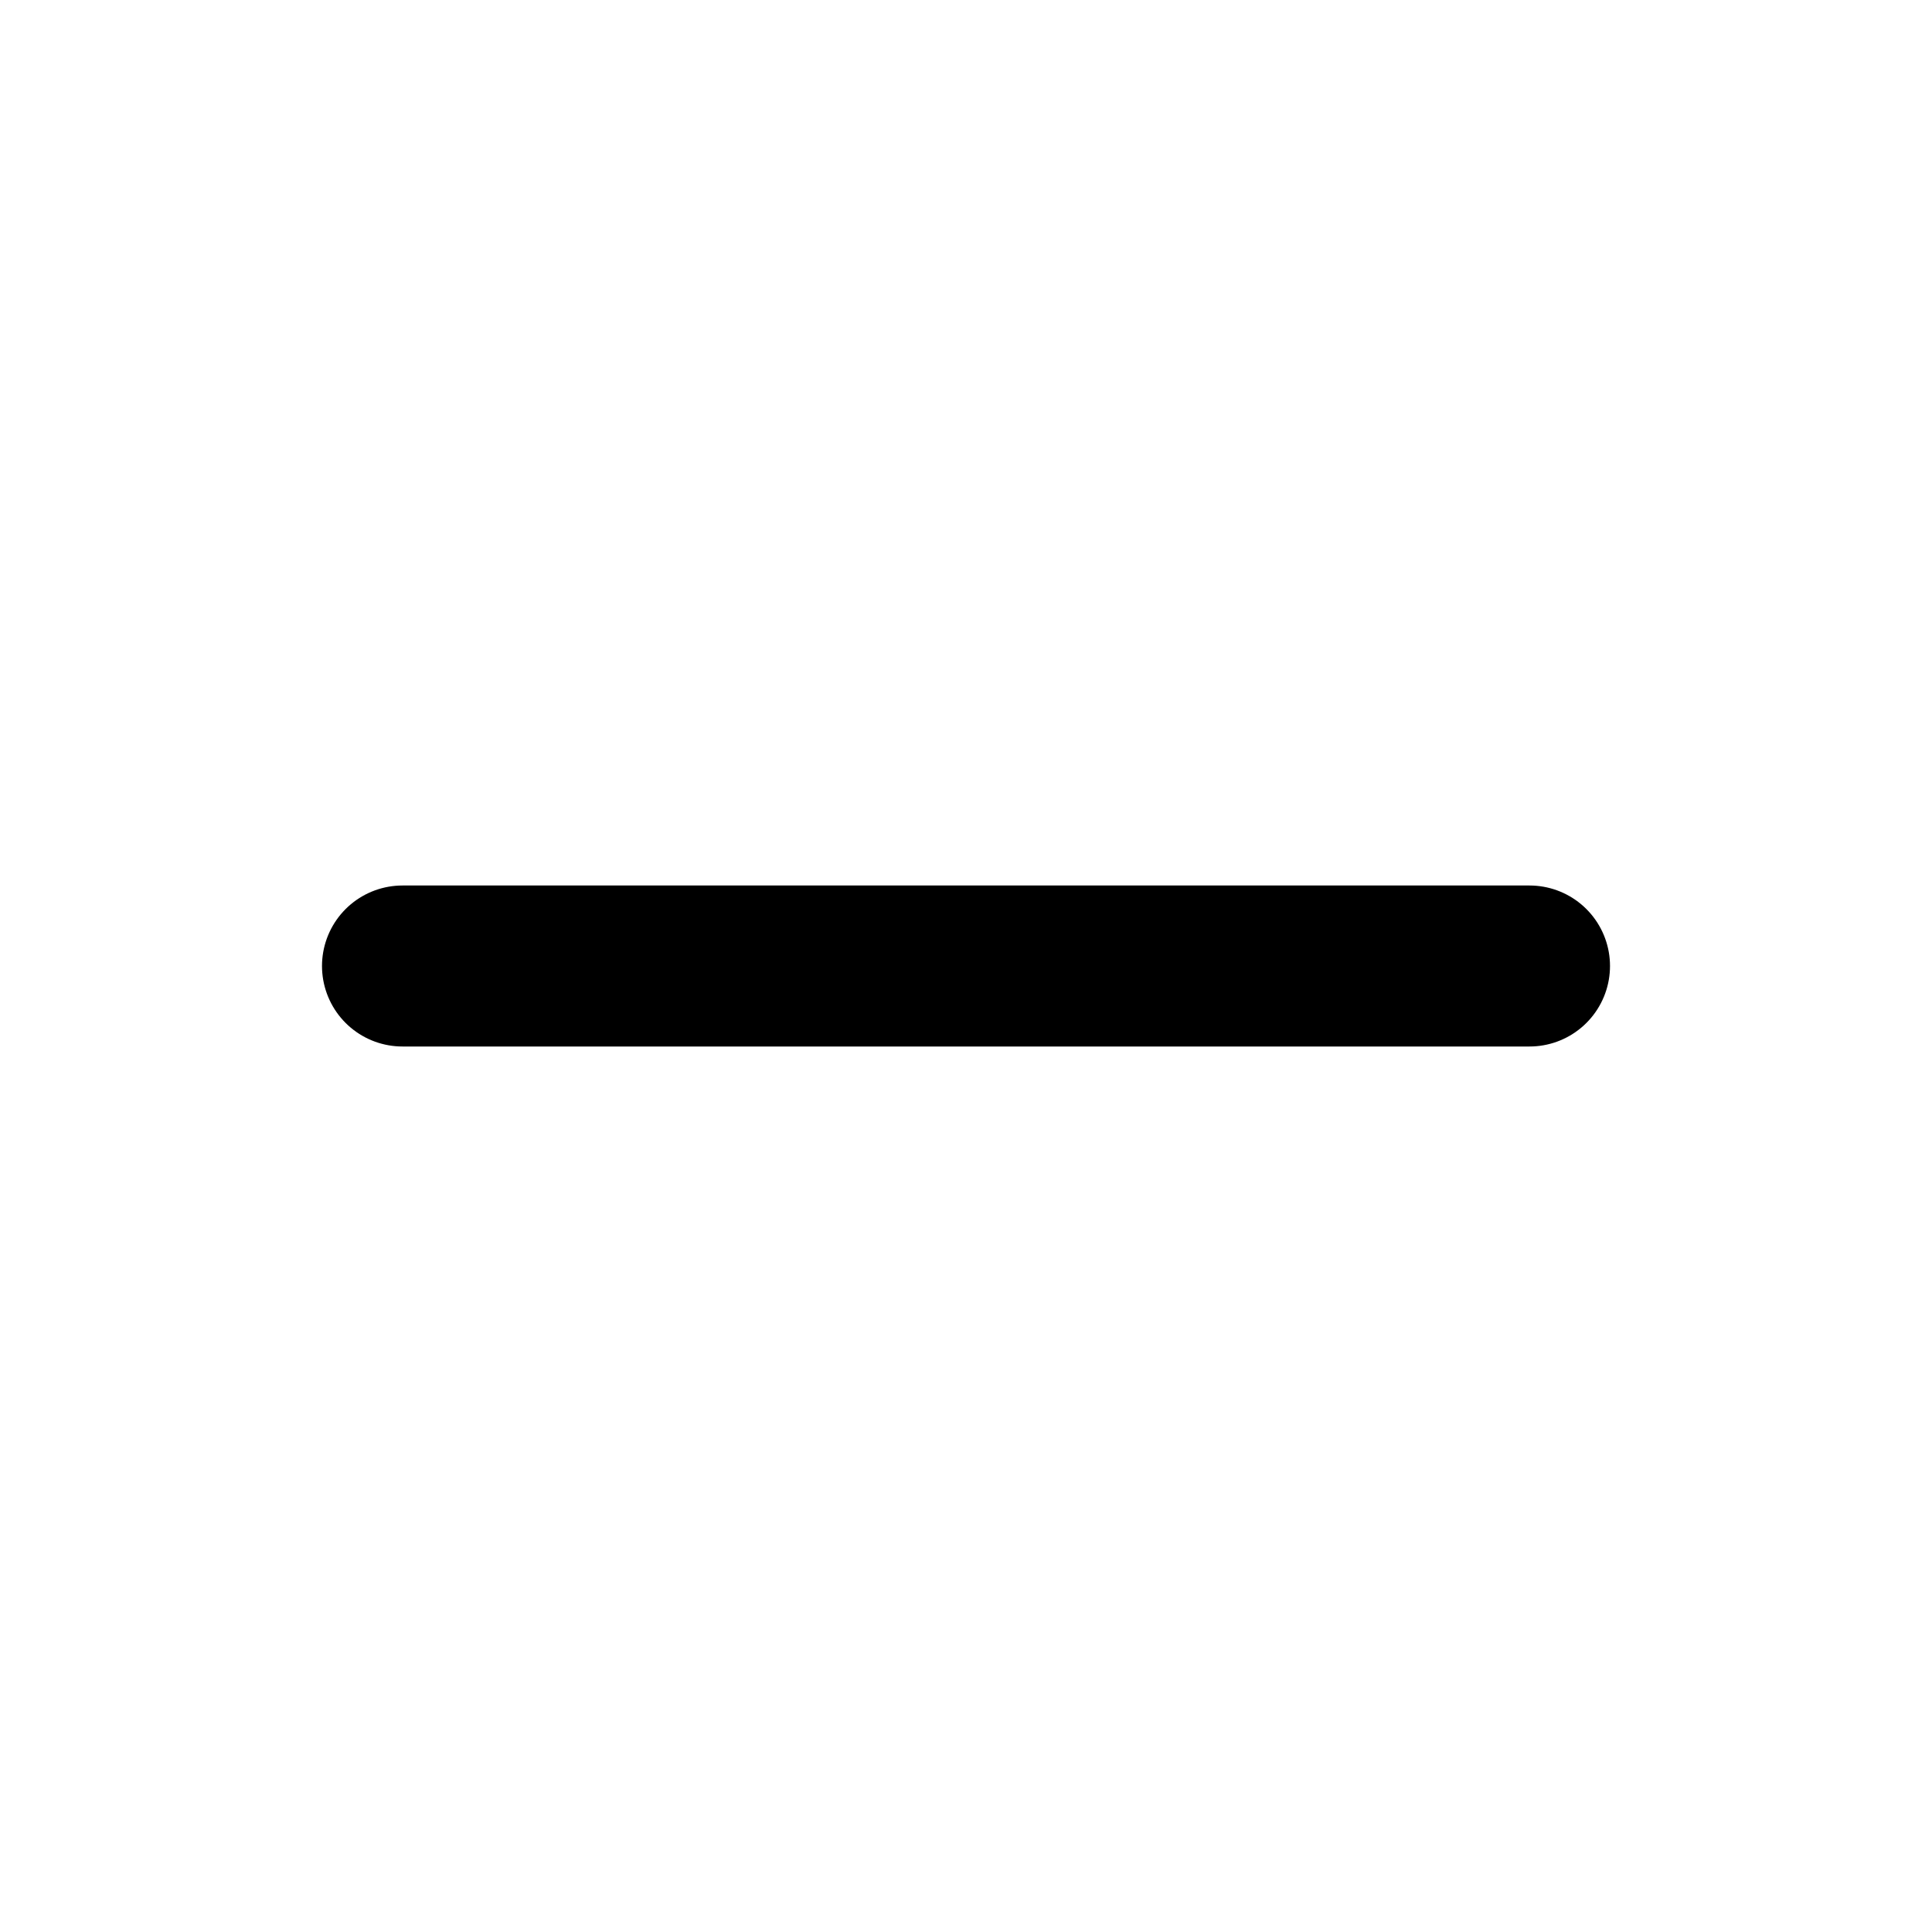
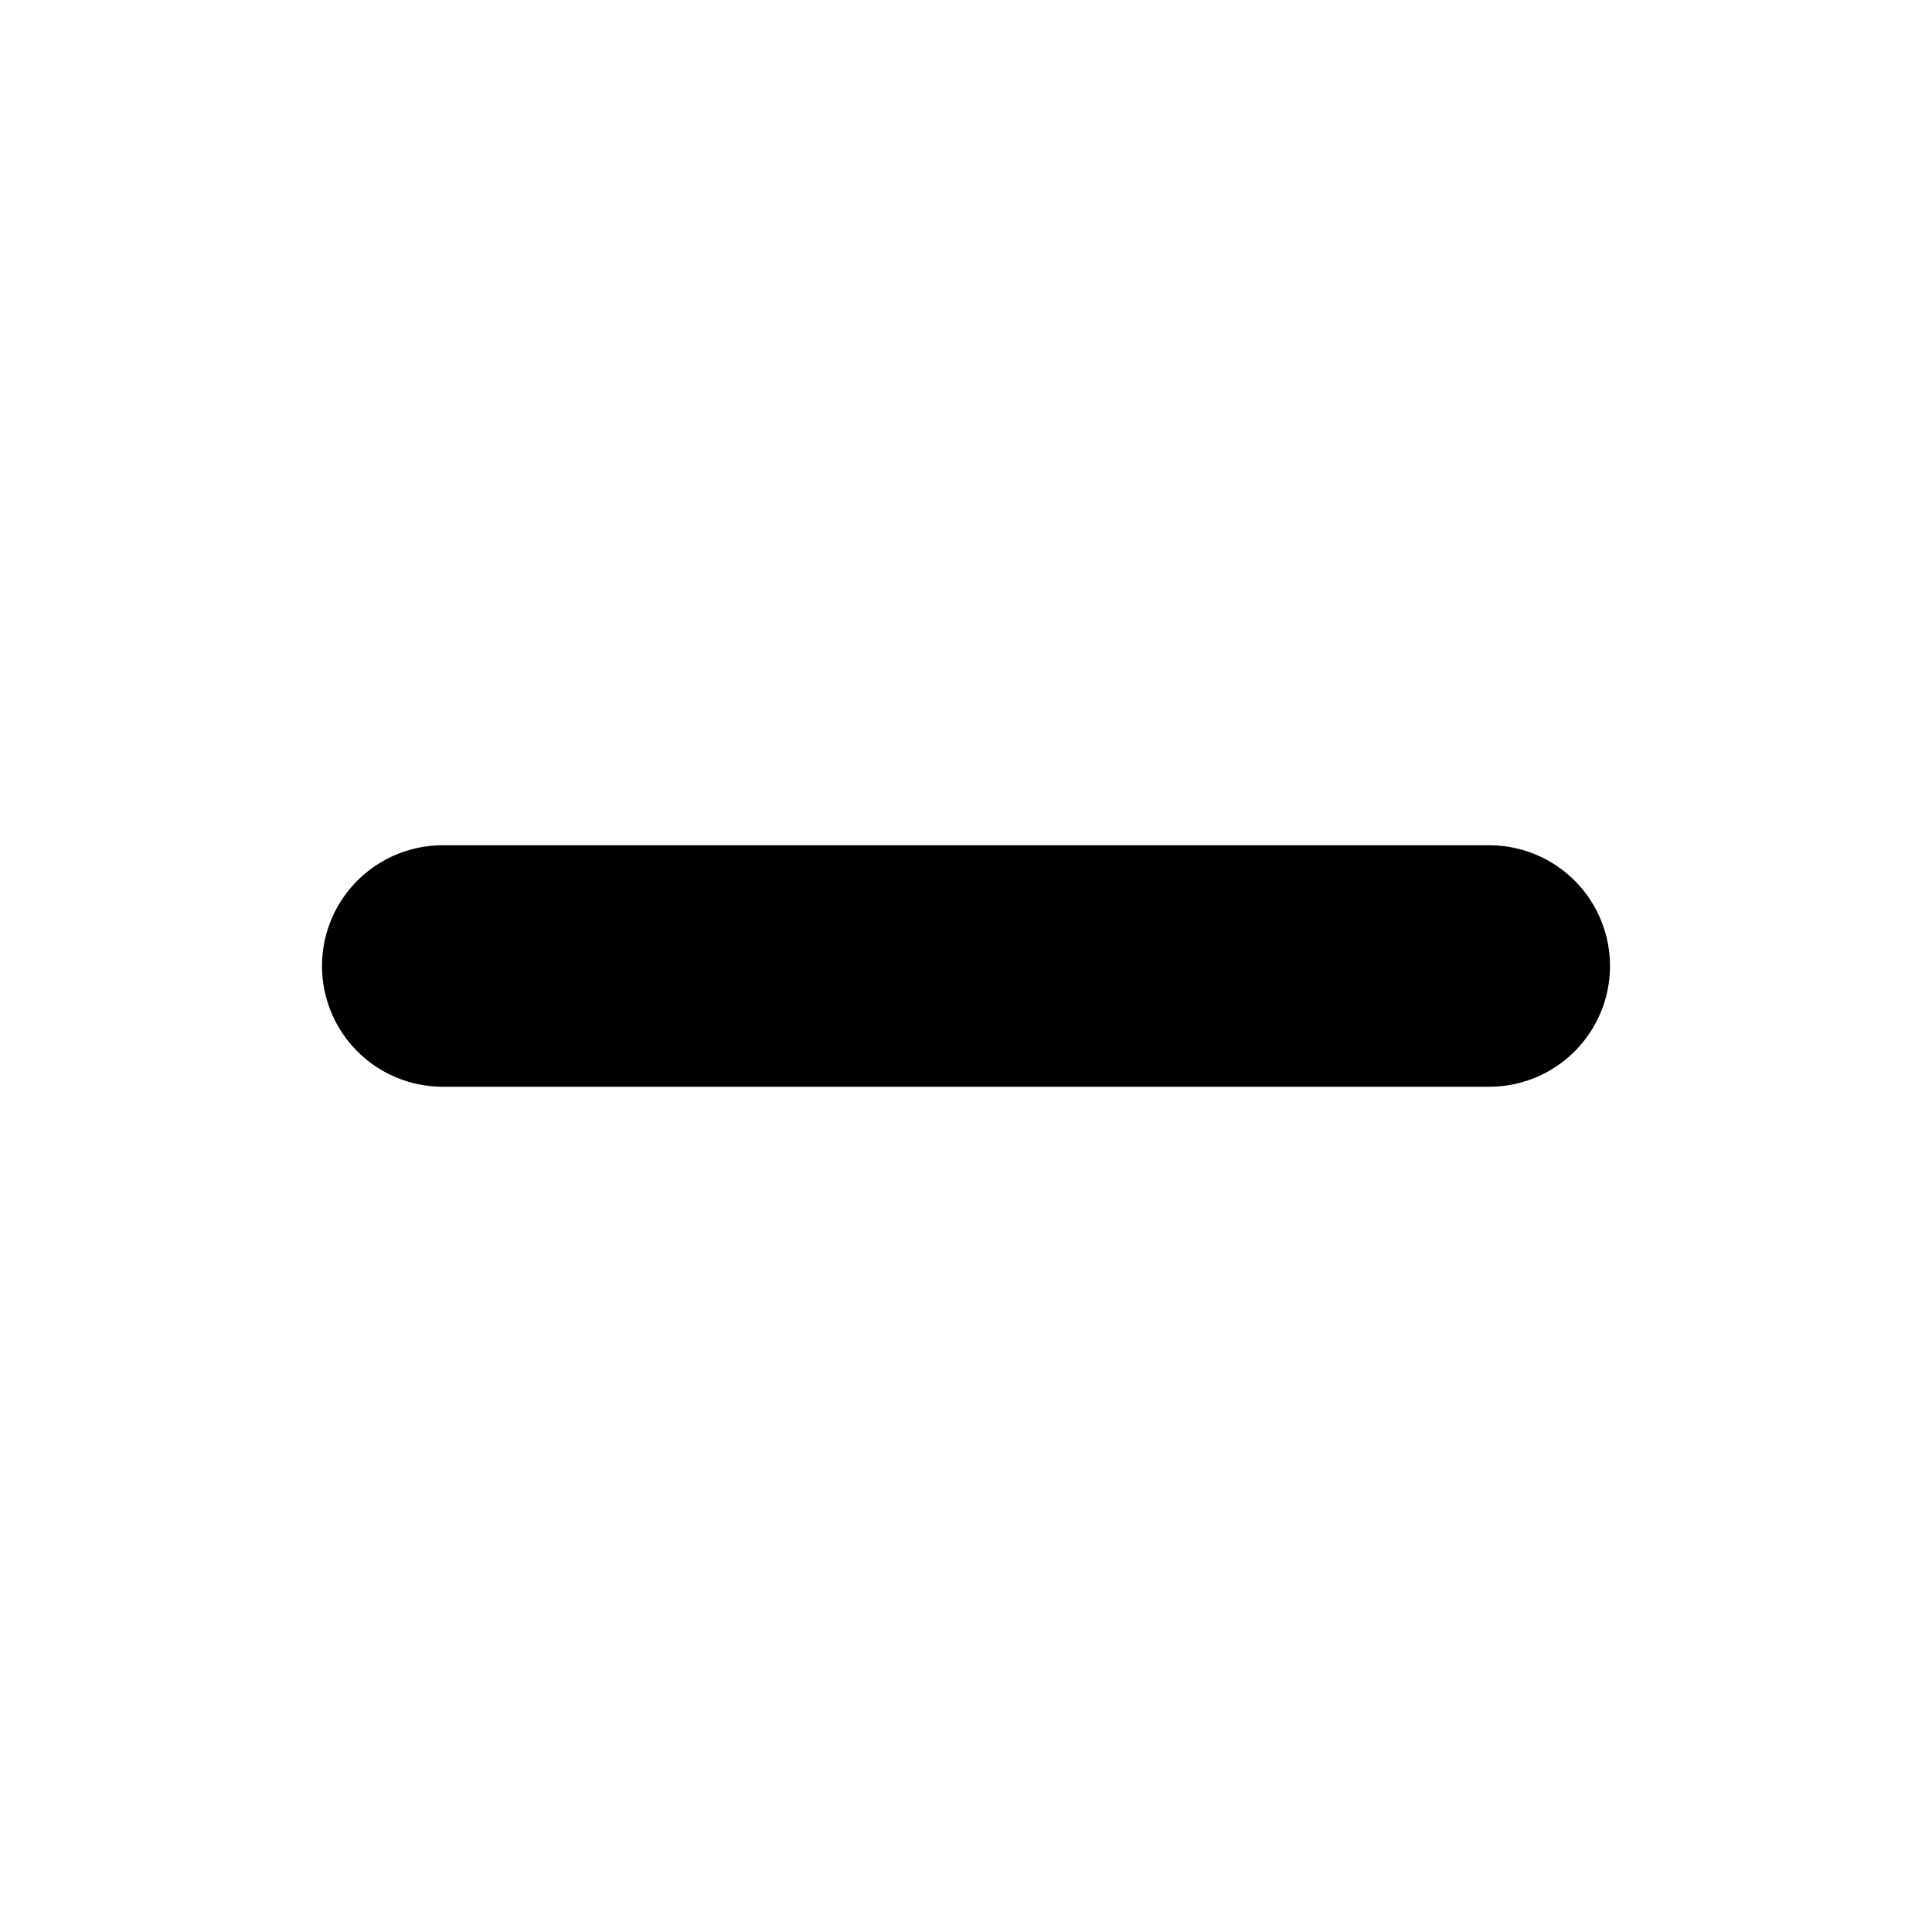
- <svg xmlns="http://www.w3.org/2000/svg" width="24" height="24" viewBox="0 0 24 24" fill="none" stroke="currentColor" stroke-width="2" stroke-linecap="round" stroke-linejoin="round">
-   <path d="M5 12h14" />
+ <svg xmlns="http://www.w3.org/2000/svg" width="24" height="24" viewBox="0 0 24 24" fill="none">
+   <path d="M5.5 12H18.5" stroke="currentColor" stroke-width="3" stroke-linecap="round" stroke-linejoin="round" />
</svg>
